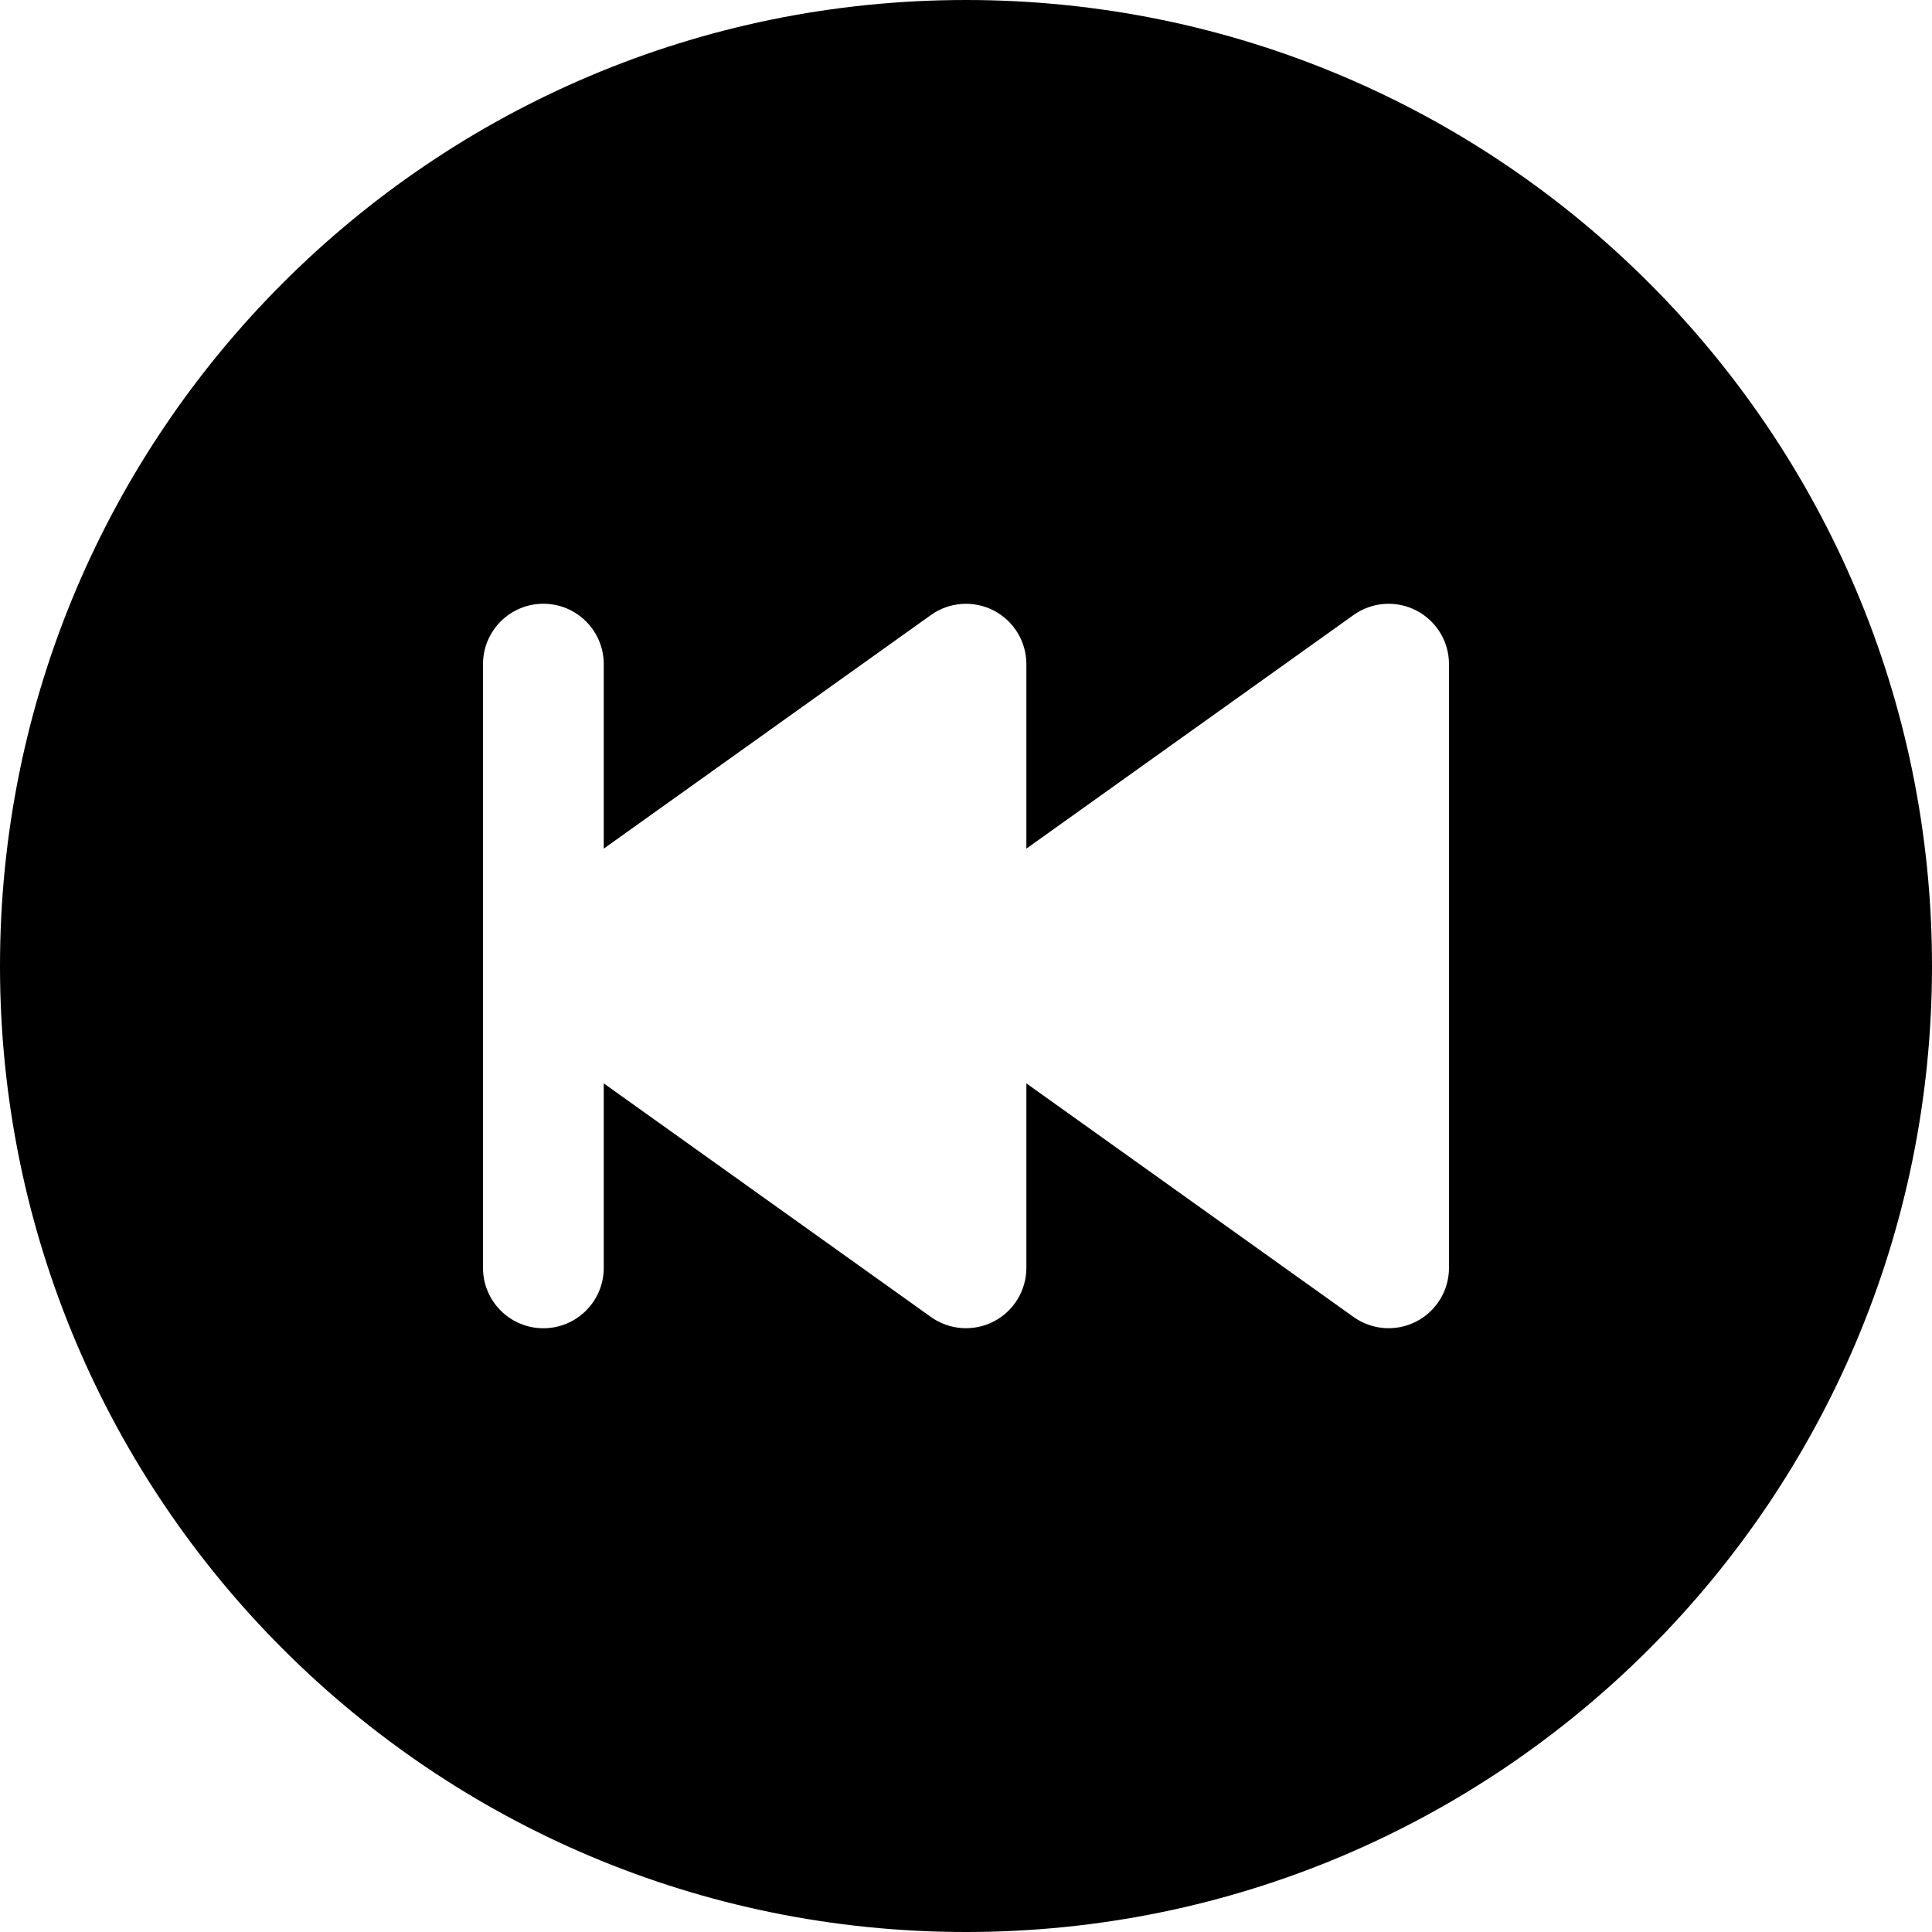
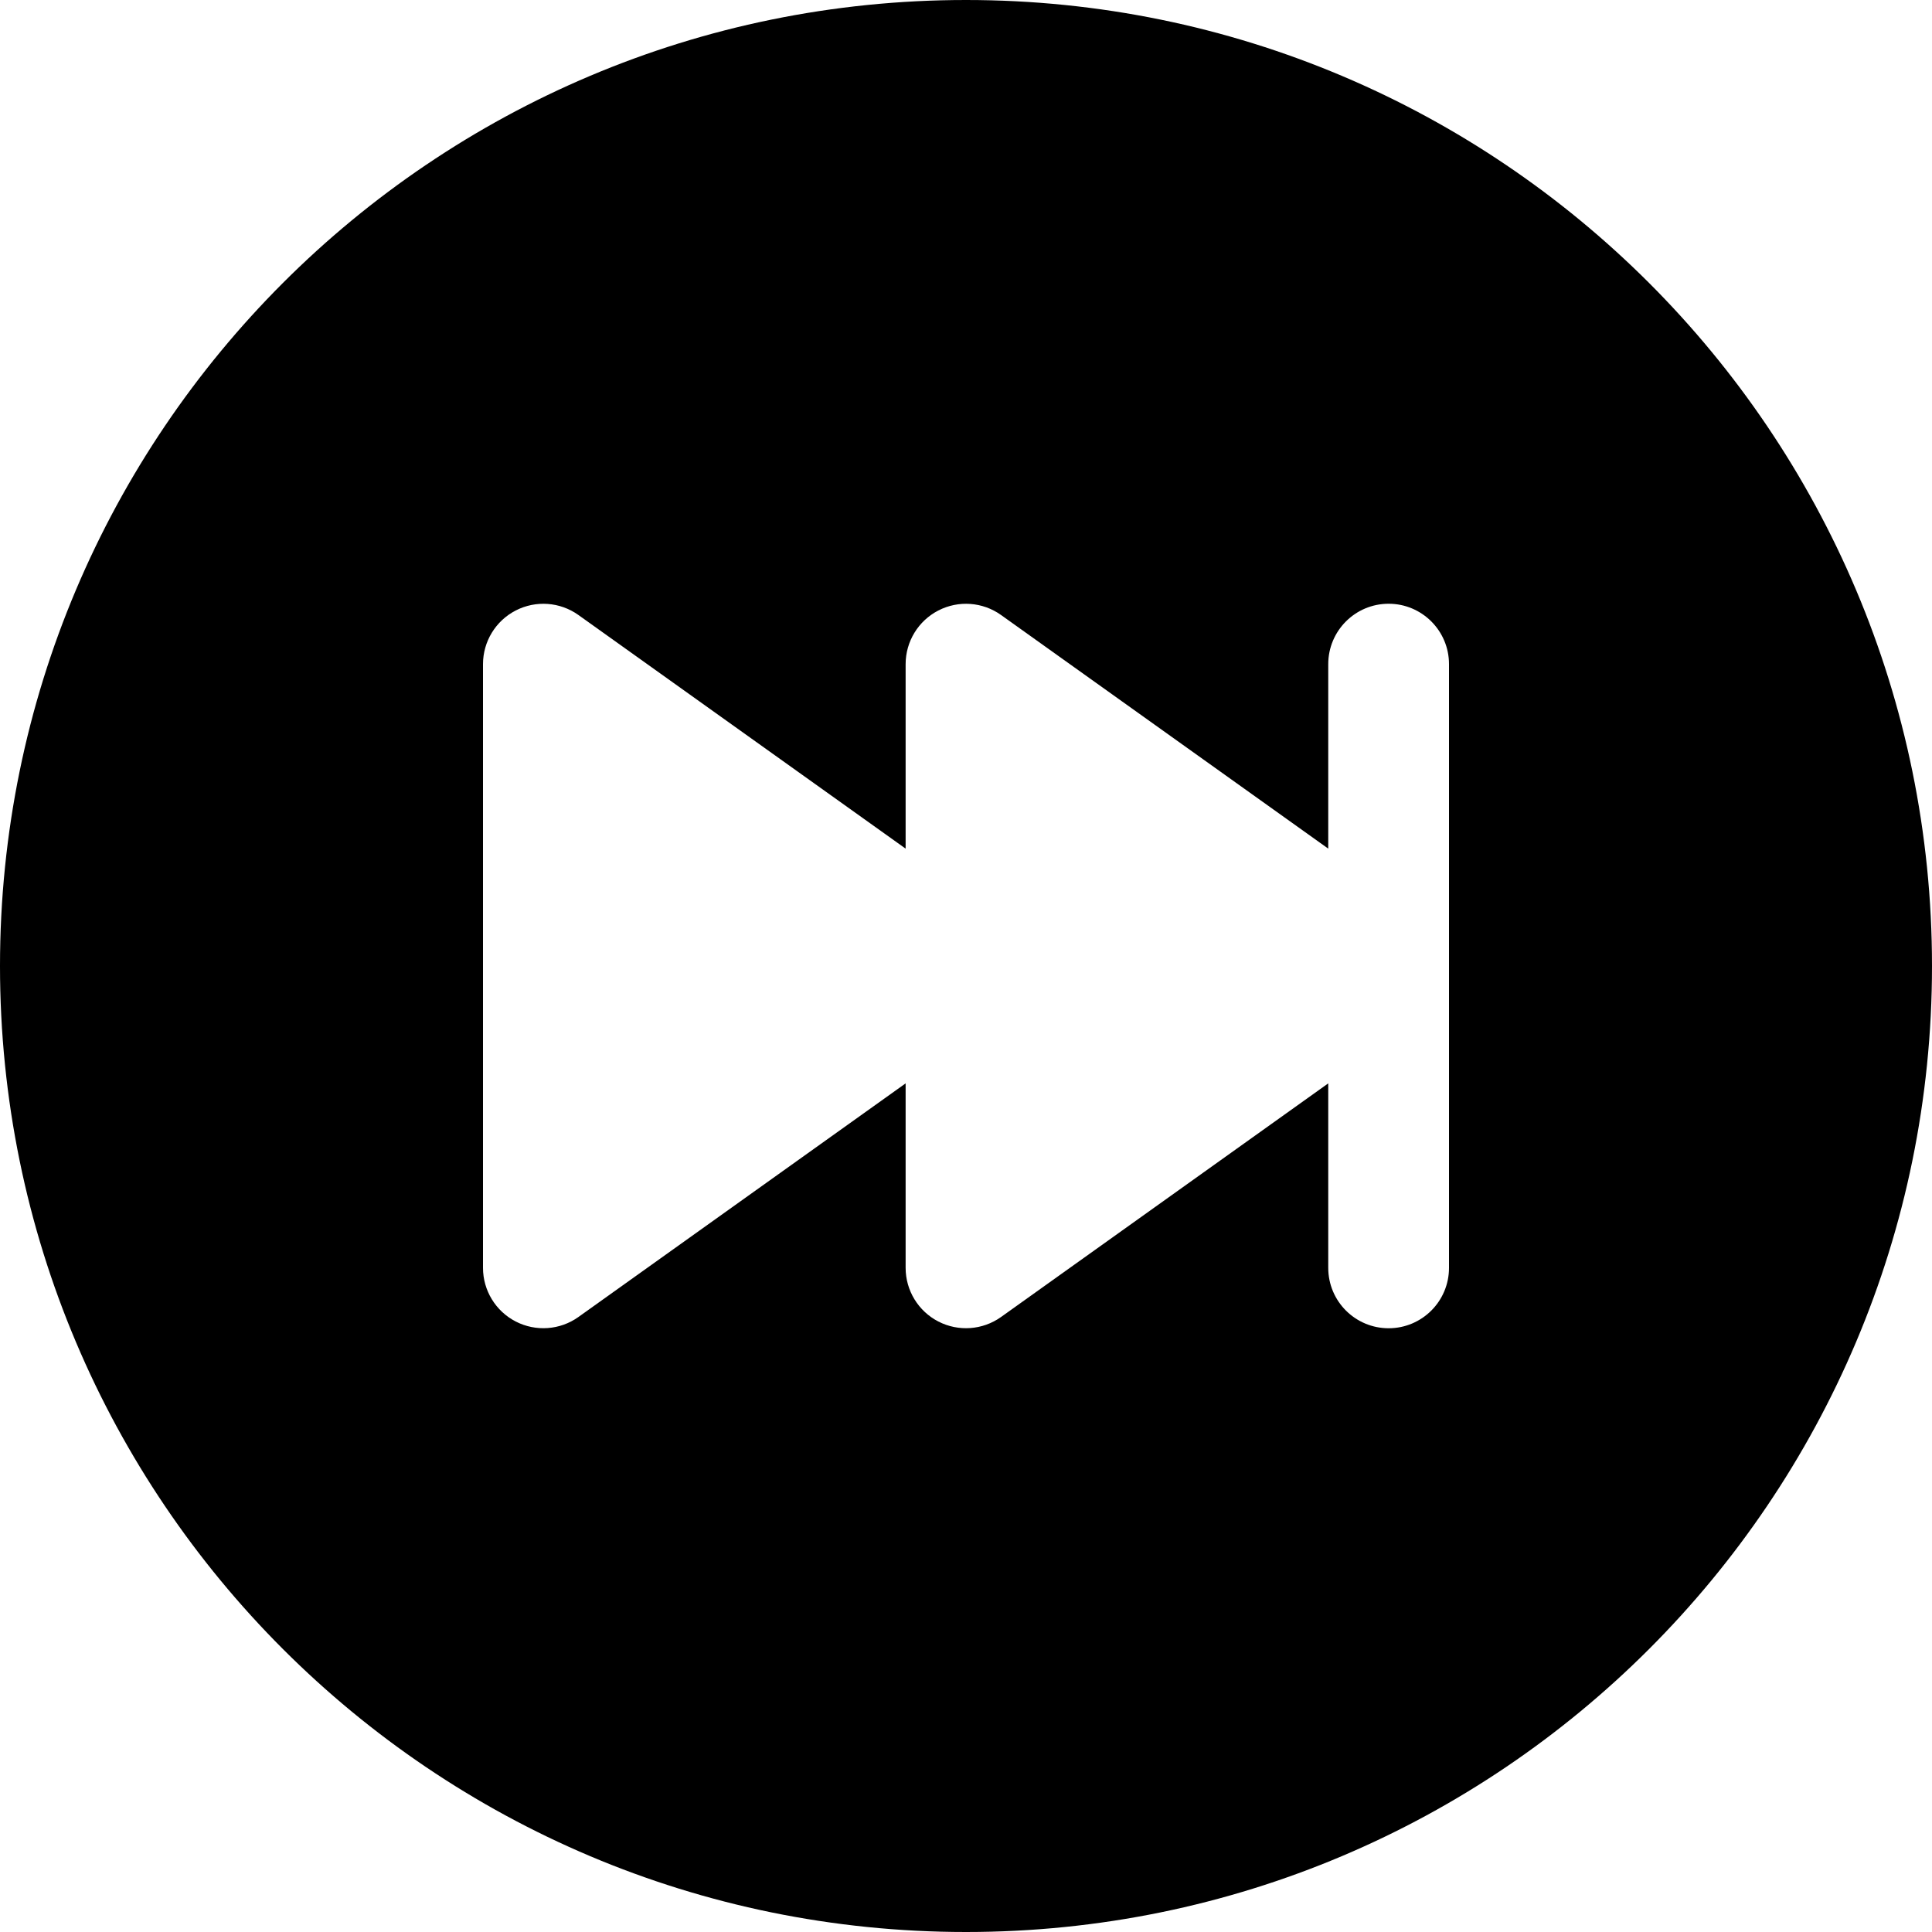
<svg xmlns="http://www.w3.org/2000/svg" width="16" height="16" fill="currentColor" class="bi bi-skip-forward-circle-fill" viewBox="0 0 16 16">
-   <path d="M16 8A8 8 0 1 1 0 8a8 8 0 0 1 16 0zm-4.79-2.907L8.5 7.028V5.5a.5.5 0 0 0-.79-.407L5 7.028V5.5a.5.5 0 0 0-1 0v5a.5.5 0 0 0 1 0V8.972l2.71 1.935a.5.5 0 0 0 .79-.407V8.972l2.71 1.935A.5.5 0 0 0 12 10.5v-5a.5.5 0 0 0-.79-.407z" />
+   <path d="M16 8A8 8 0 1 1 0 8a8 8 0 0 1 16 0zM4.79 5.093A.5.5 0 0 0 4 5.5v5a.5.5 0 0 0 .79.407L7.5 8.972V10.5a.5.5 0 0 0 .79.407L11 8.972V10.5a.5.5 0 0 0 1 0v-5a.5.5 0 0 0-1 0v1.528L8.29 5.093a.5.5 0 0 0-.79.407v1.528L4.79 5.093z" />
</svg>
